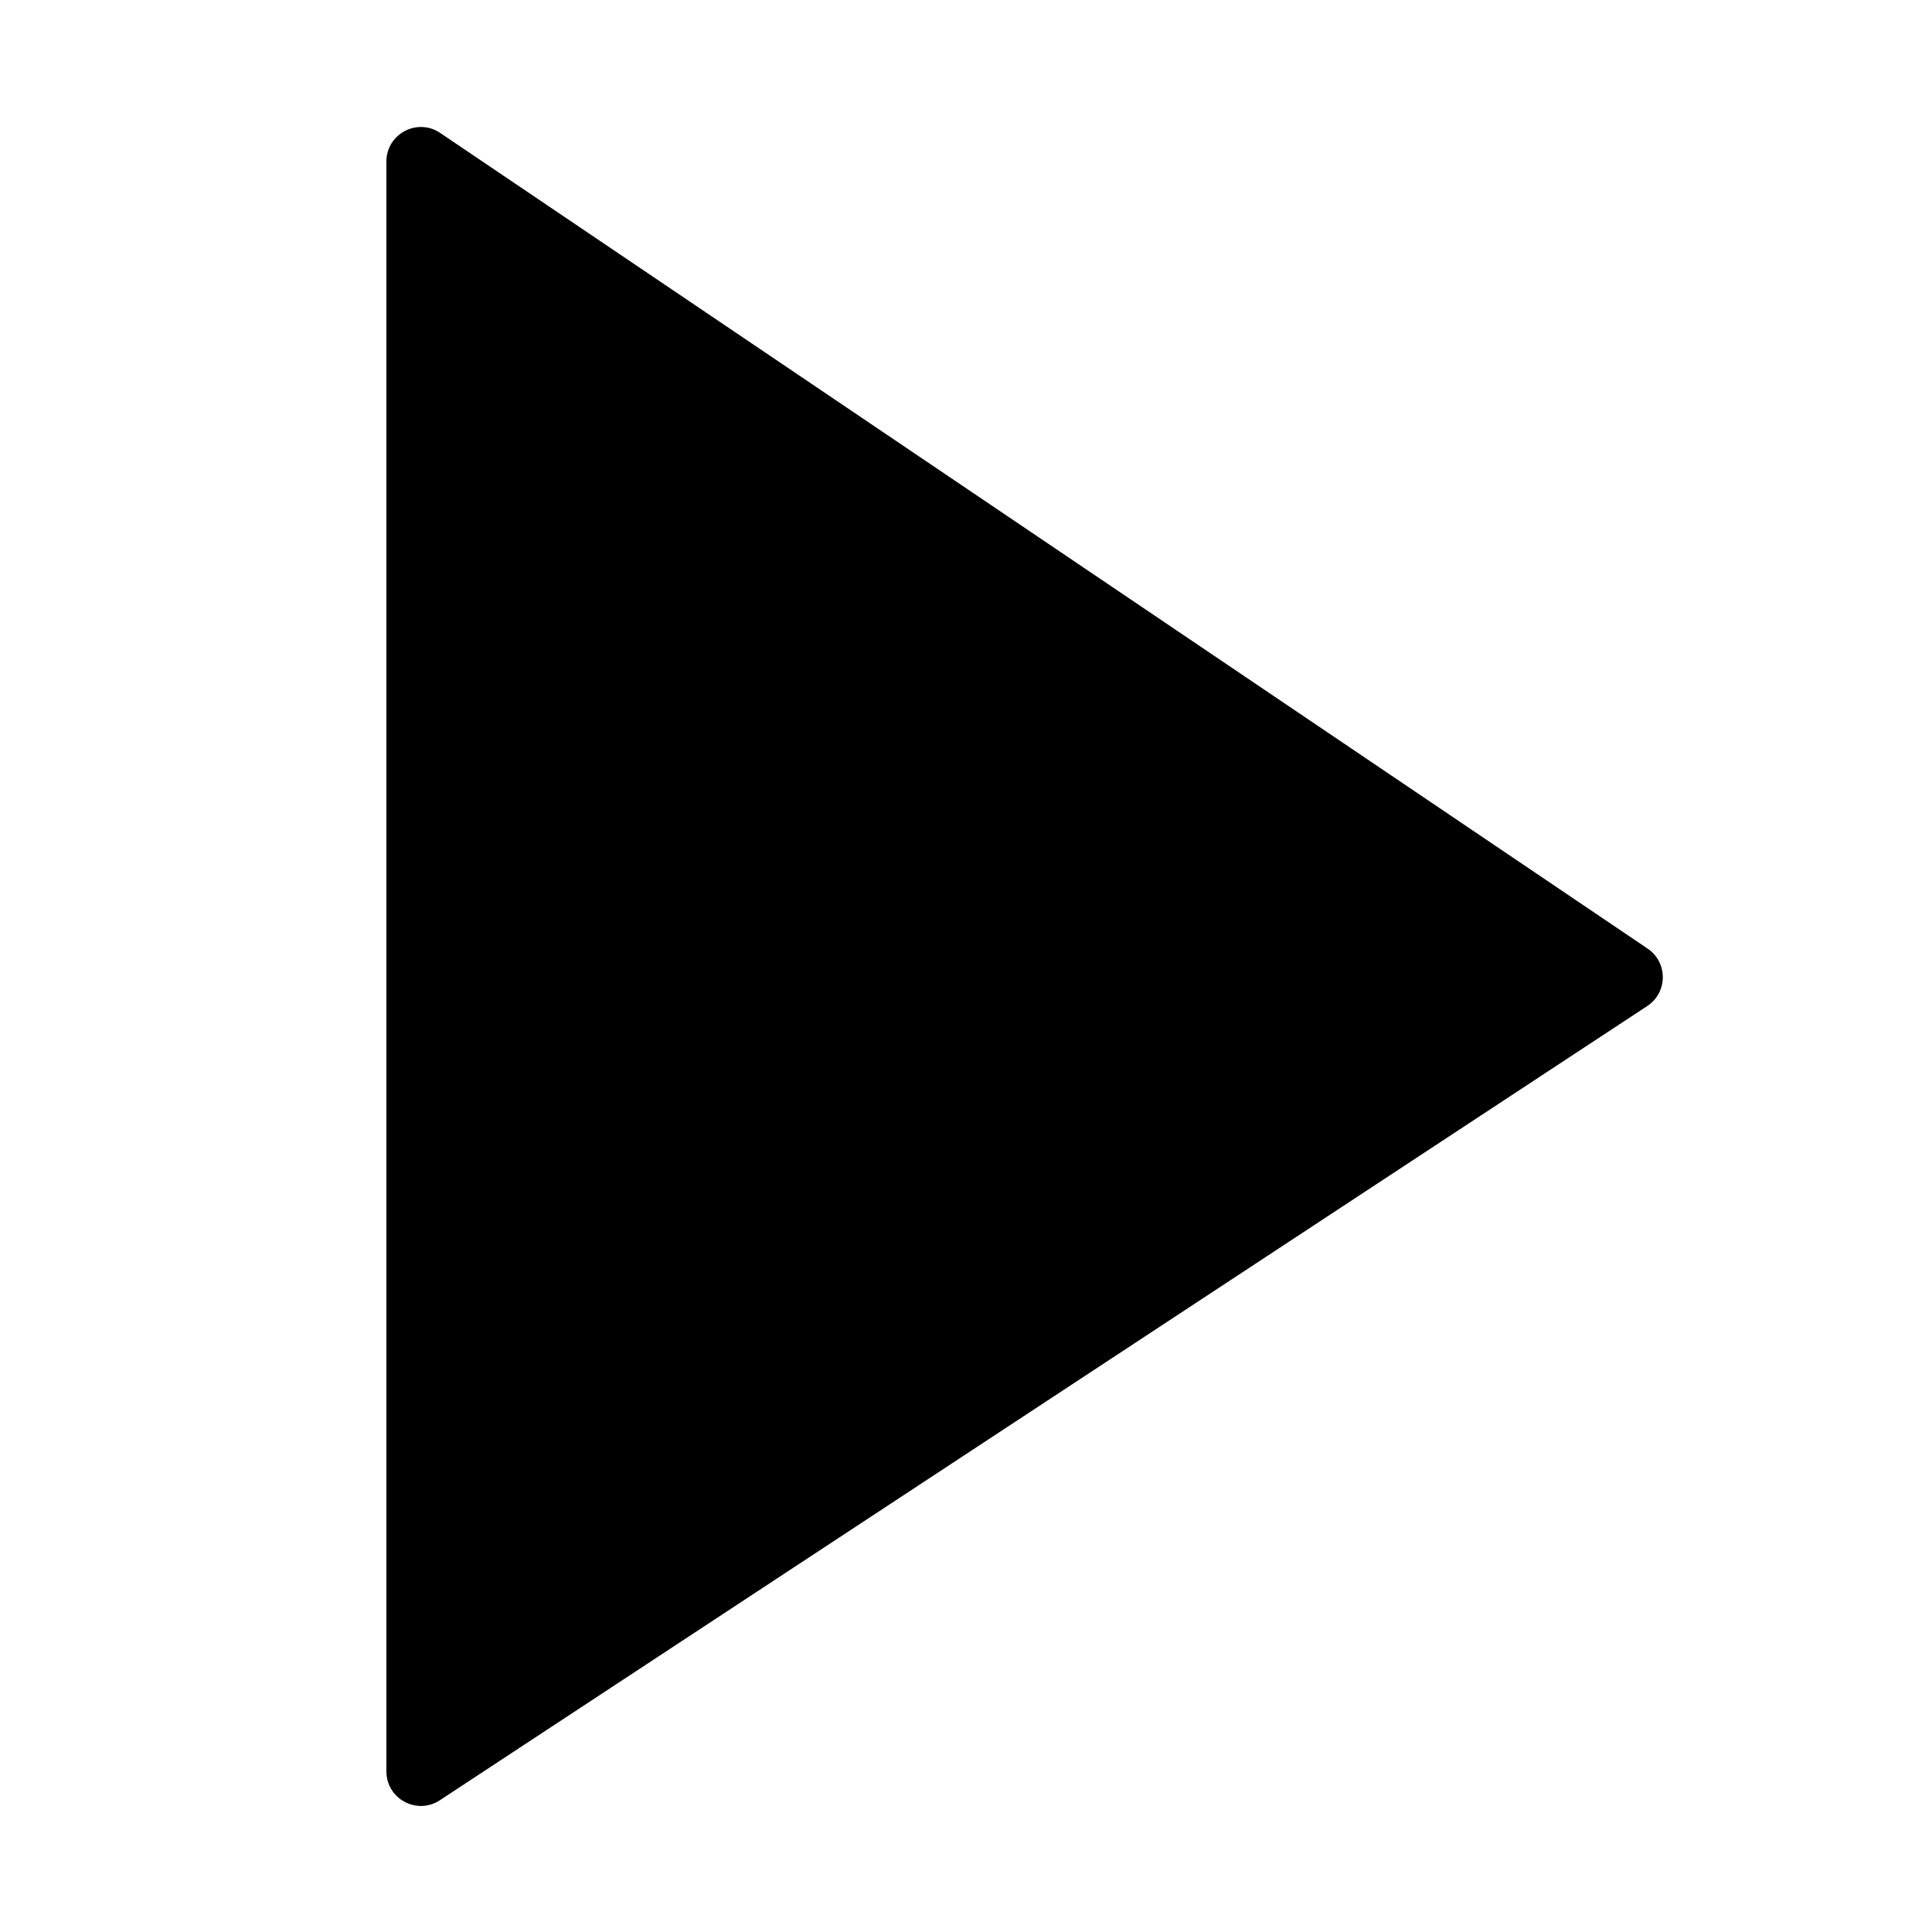
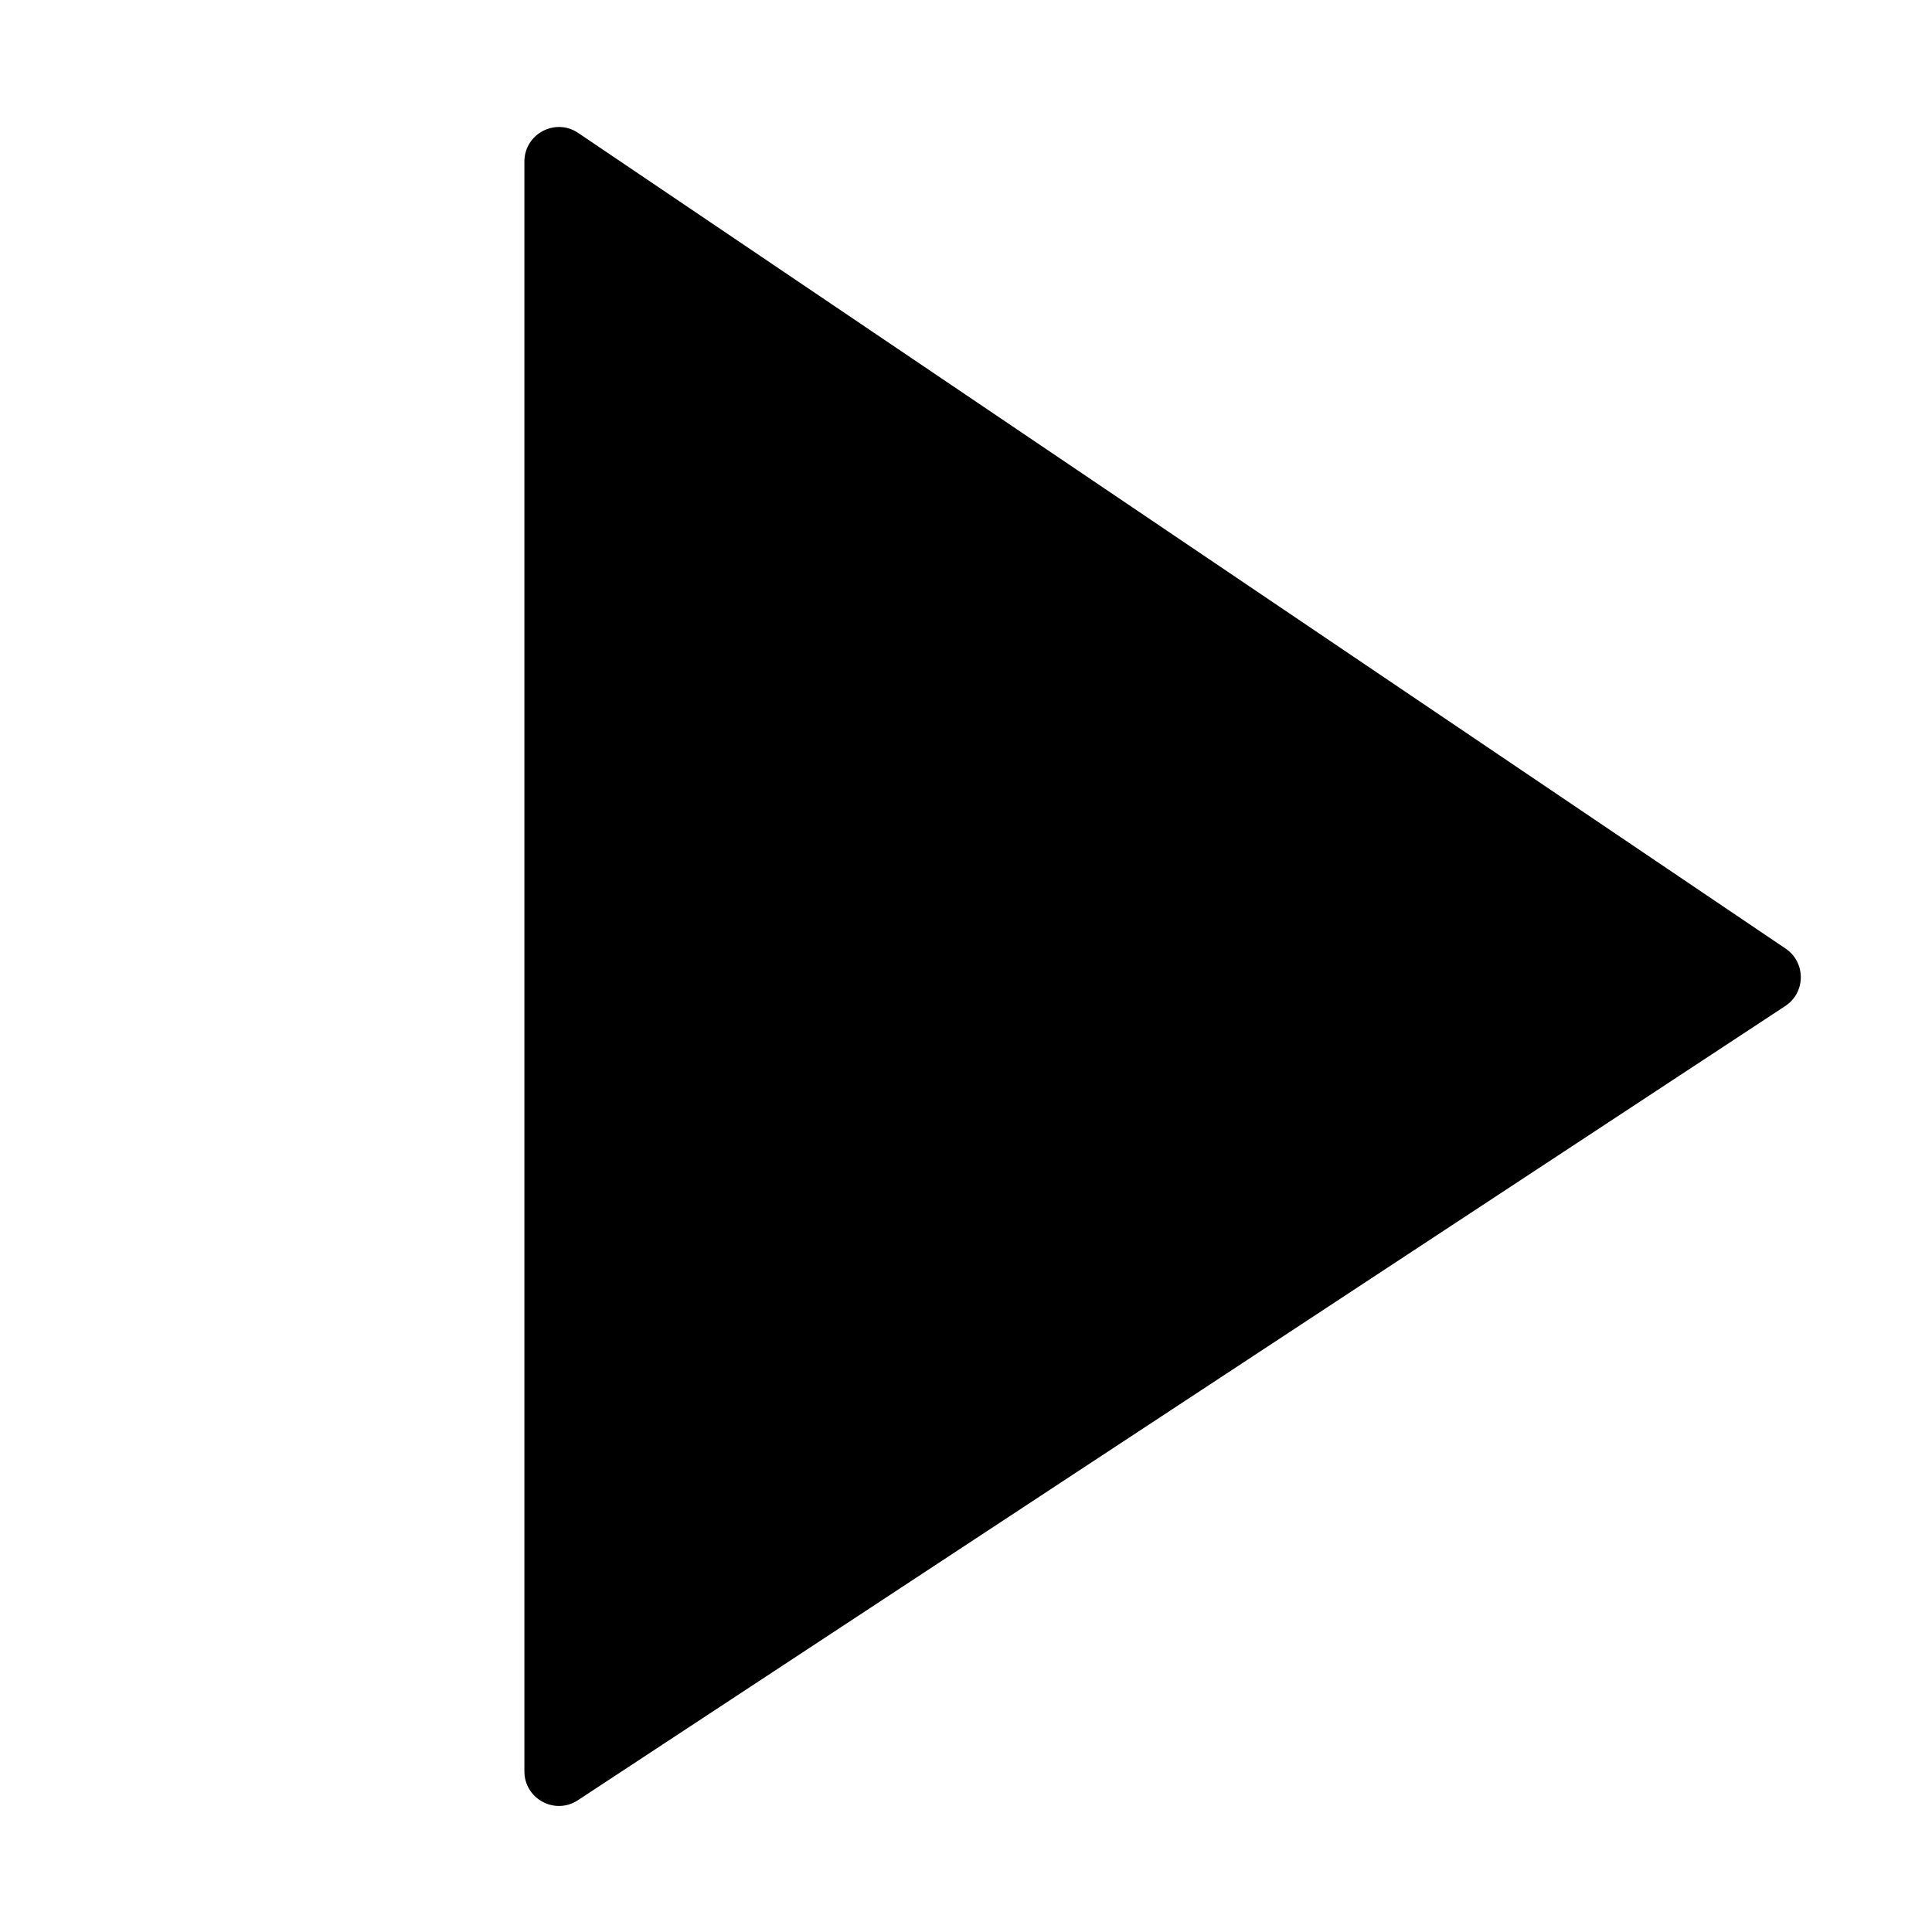
<svg xmlns="http://www.w3.org/2000/svg" width="56" height="56" viewBox="0 0 56 56" fill="none">
-   <path d="M11.2 51.345V4.682C11.2 3.881 12.096 3.405 12.76 3.854L47.757 27.496C48.348 27.896 48.343 28.768 47.747 29.16L12.749 52.181C12.085 52.618 11.2 52.141 11.2 51.345Z" fill="currentColor" />
+   <path d="M15.2 51.345V4.682C15.2 3.881 16.096 3.405 16.76 3.854L51.757 27.496C52.348 27.896 52.343 28.768 51.747 29.16L16.75 52.181C16.085 52.618 15.2 52.141 15.2 51.345Z" fill="currentColor" />
</svg>
